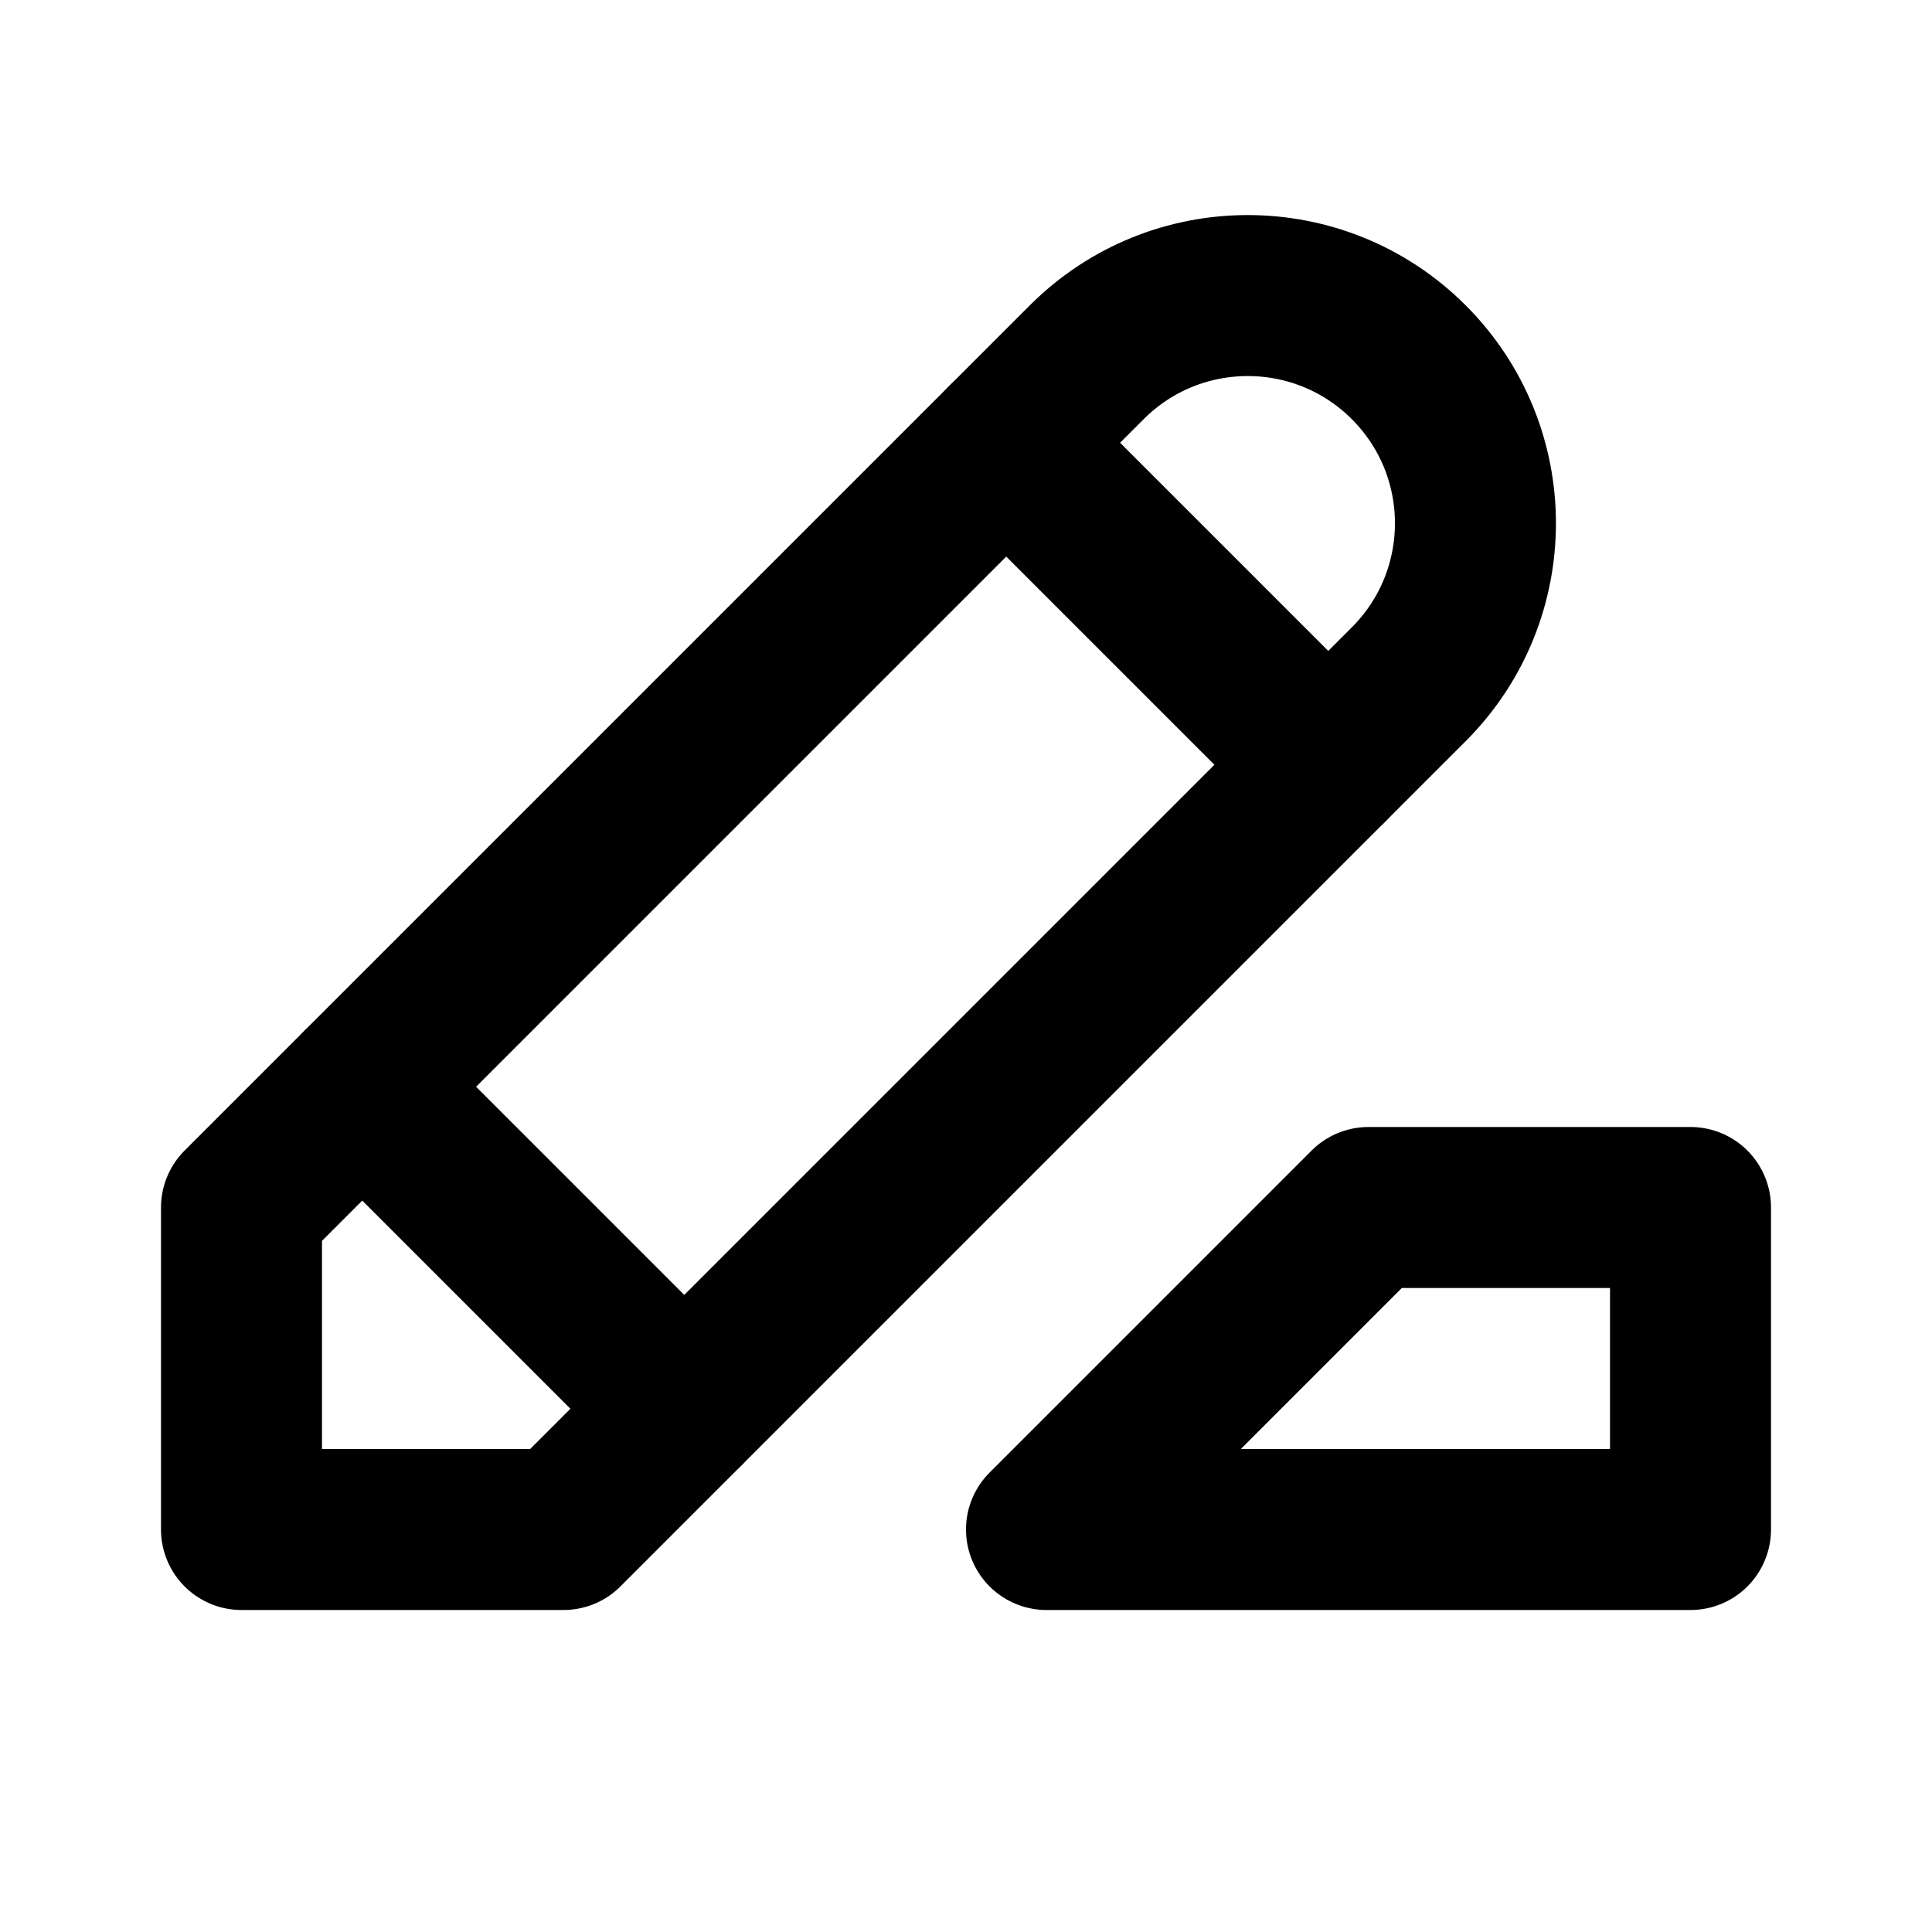
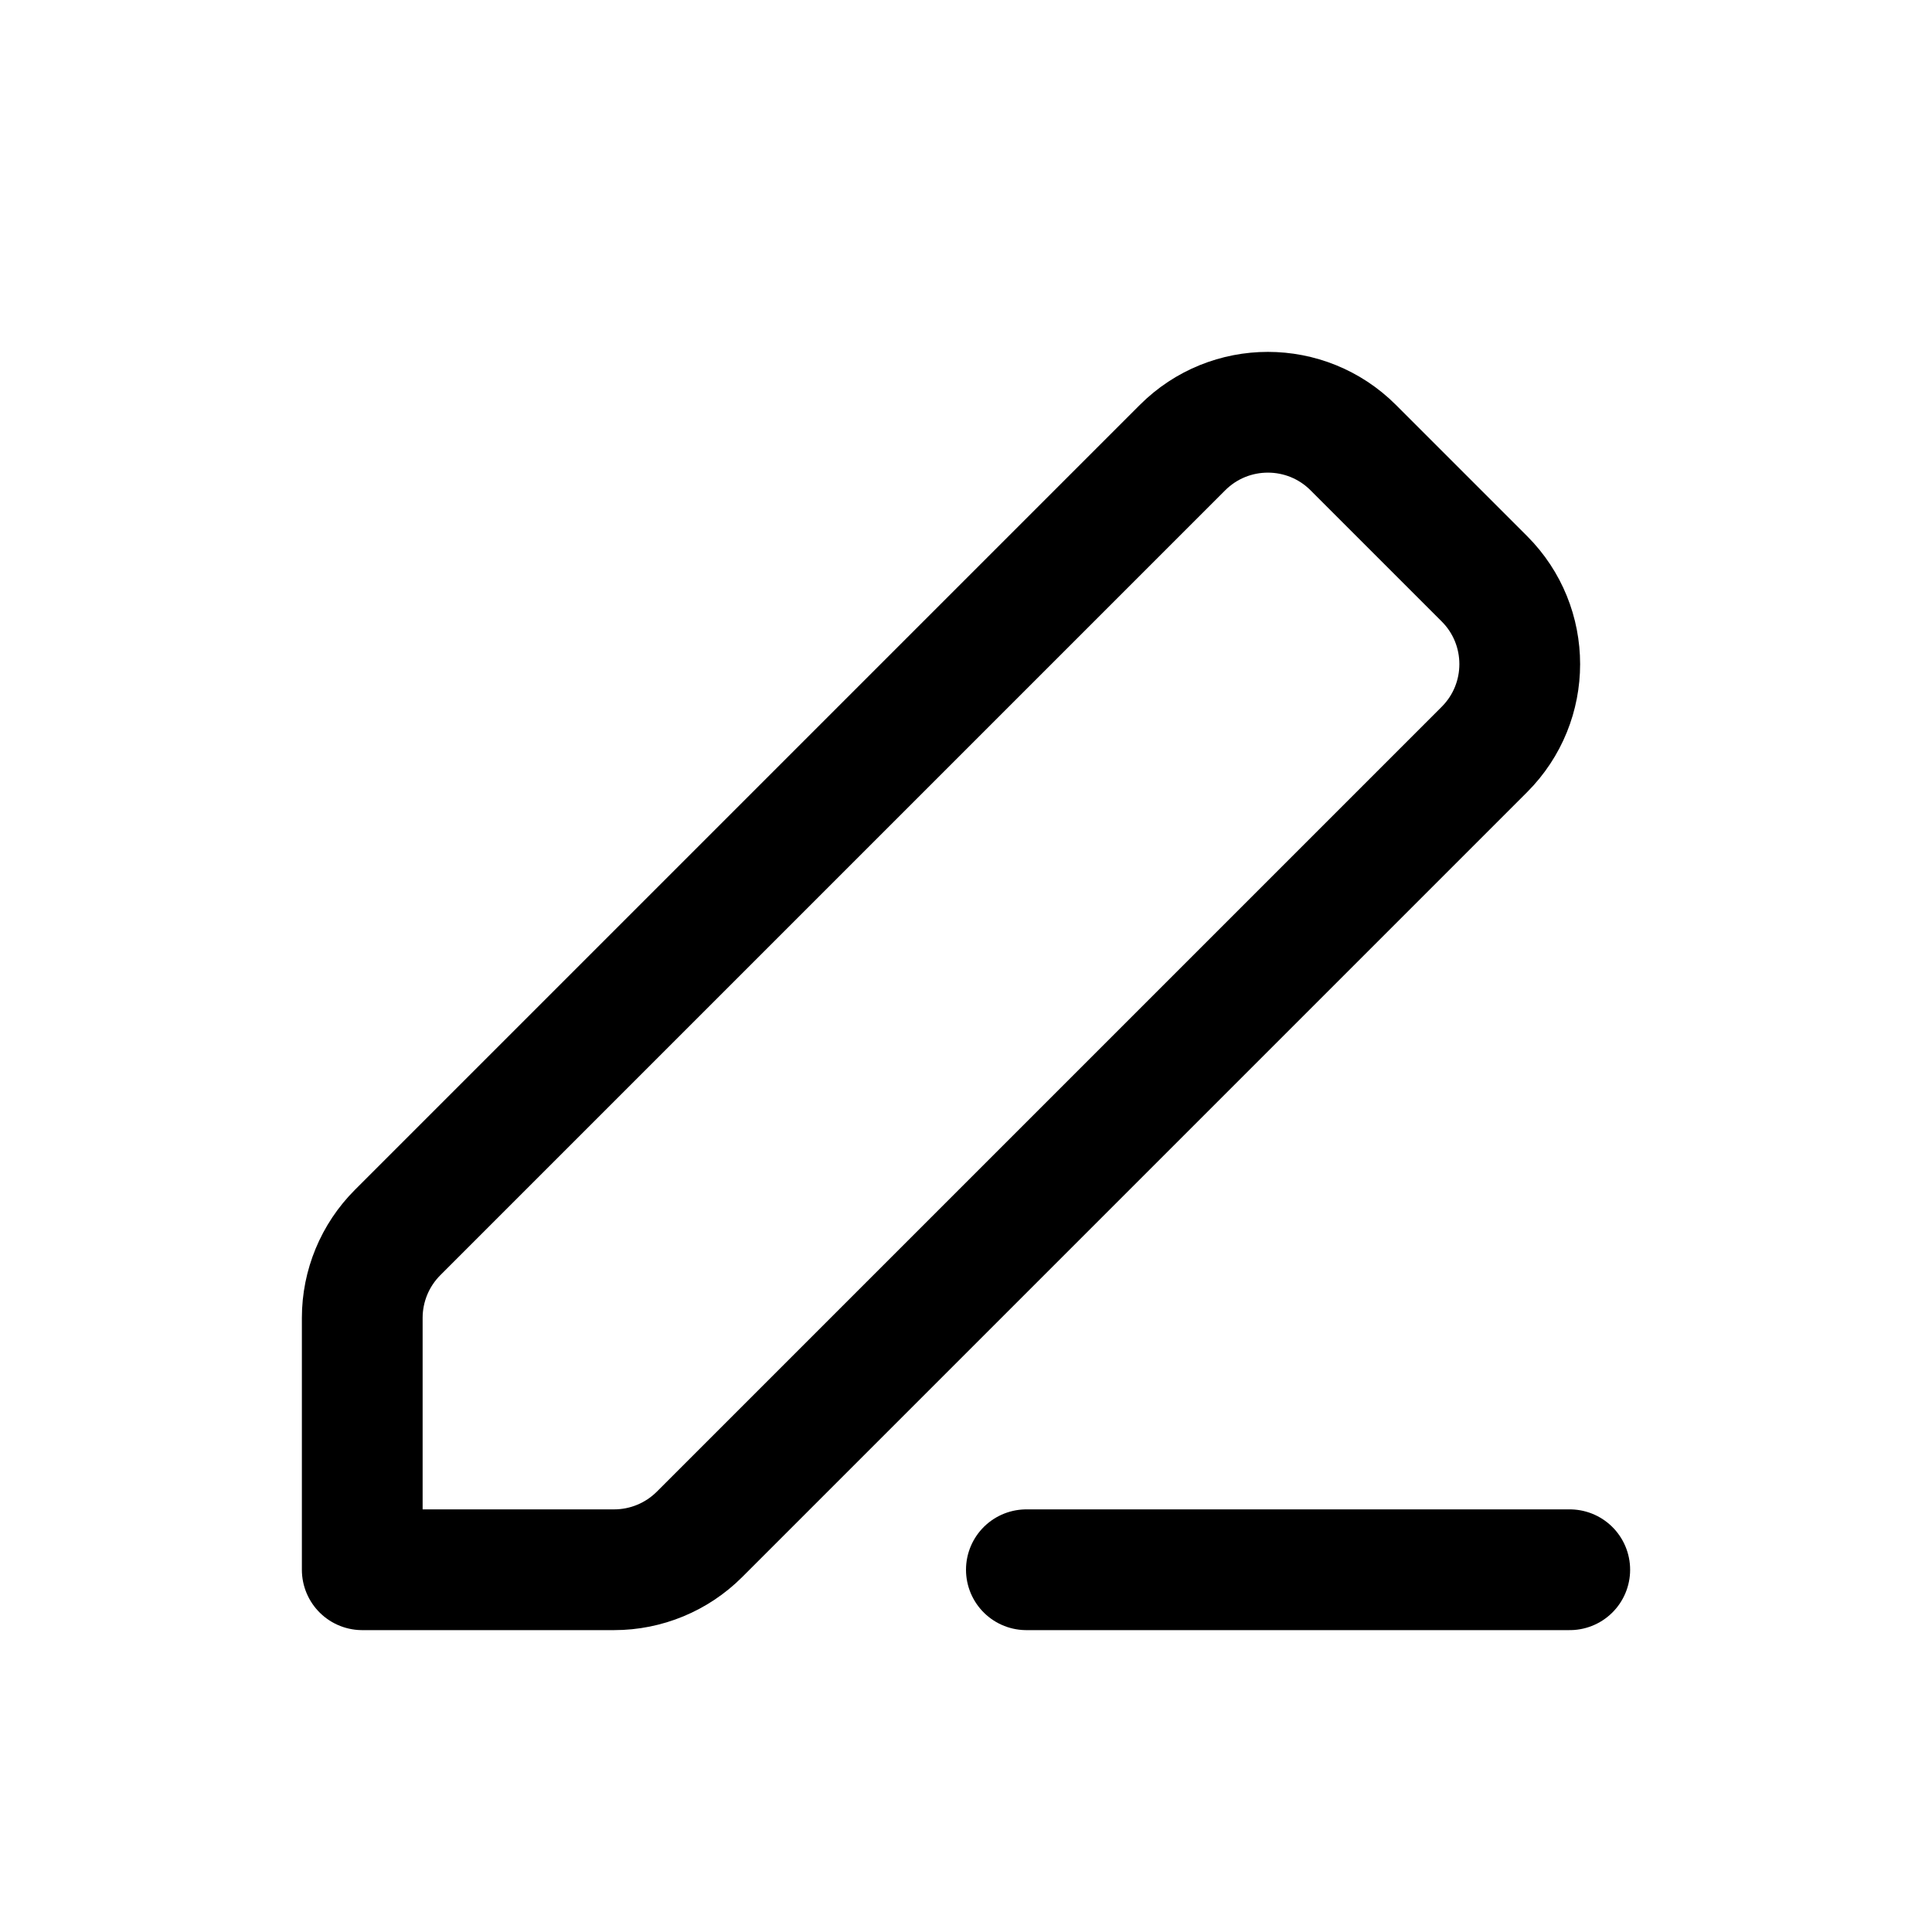
- <svg xmlns="http://www.w3.org/2000/svg" class="icon icon-tabler icon-tabler-highlight" width="24" height="24" viewBox="0 0 24 24" stroke-width="2" stroke="currentColor" fill="none" stroke-linecap="round" stroke-linejoin="round">
-   <path stroke="none" d="M0 0h24v24H0z" fill="none" />
-   <path d="M3 19h4l10.5 -10.5a2.828 2.828 0 1 0 -4 -4l-10.5 10.5v4" />
-   <path d="M12.5 5.5l4 4" />
-   <path d="M4.5 13.5l4 4" />
-   <path d="M21 15v4h-8l4 -4z" />
+ <svg xmlns="http://www.w3.org/2000/svg" width="32" height="32" viewBox="0 0 32 32" fill="none">
+   <path d="M6 21.828V26H10.172C10.702 26 11.211 25.789 11.586 25.414L24.586 12.414C25.367 11.633 25.367 10.367 24.586 9.586L22.414 7.414C21.633 6.633 20.367 6.633 19.586 7.414L6.586 20.414C6.211 20.789 6 21.298 6 21.828Z" stroke="black" stroke-width="2" stroke-linecap="round" stroke-linejoin="round" />
+   <path d="M17 26L26 26" stroke="black" stroke-width="2" stroke-linecap="round" stroke-linejoin="round" />
</svg>
